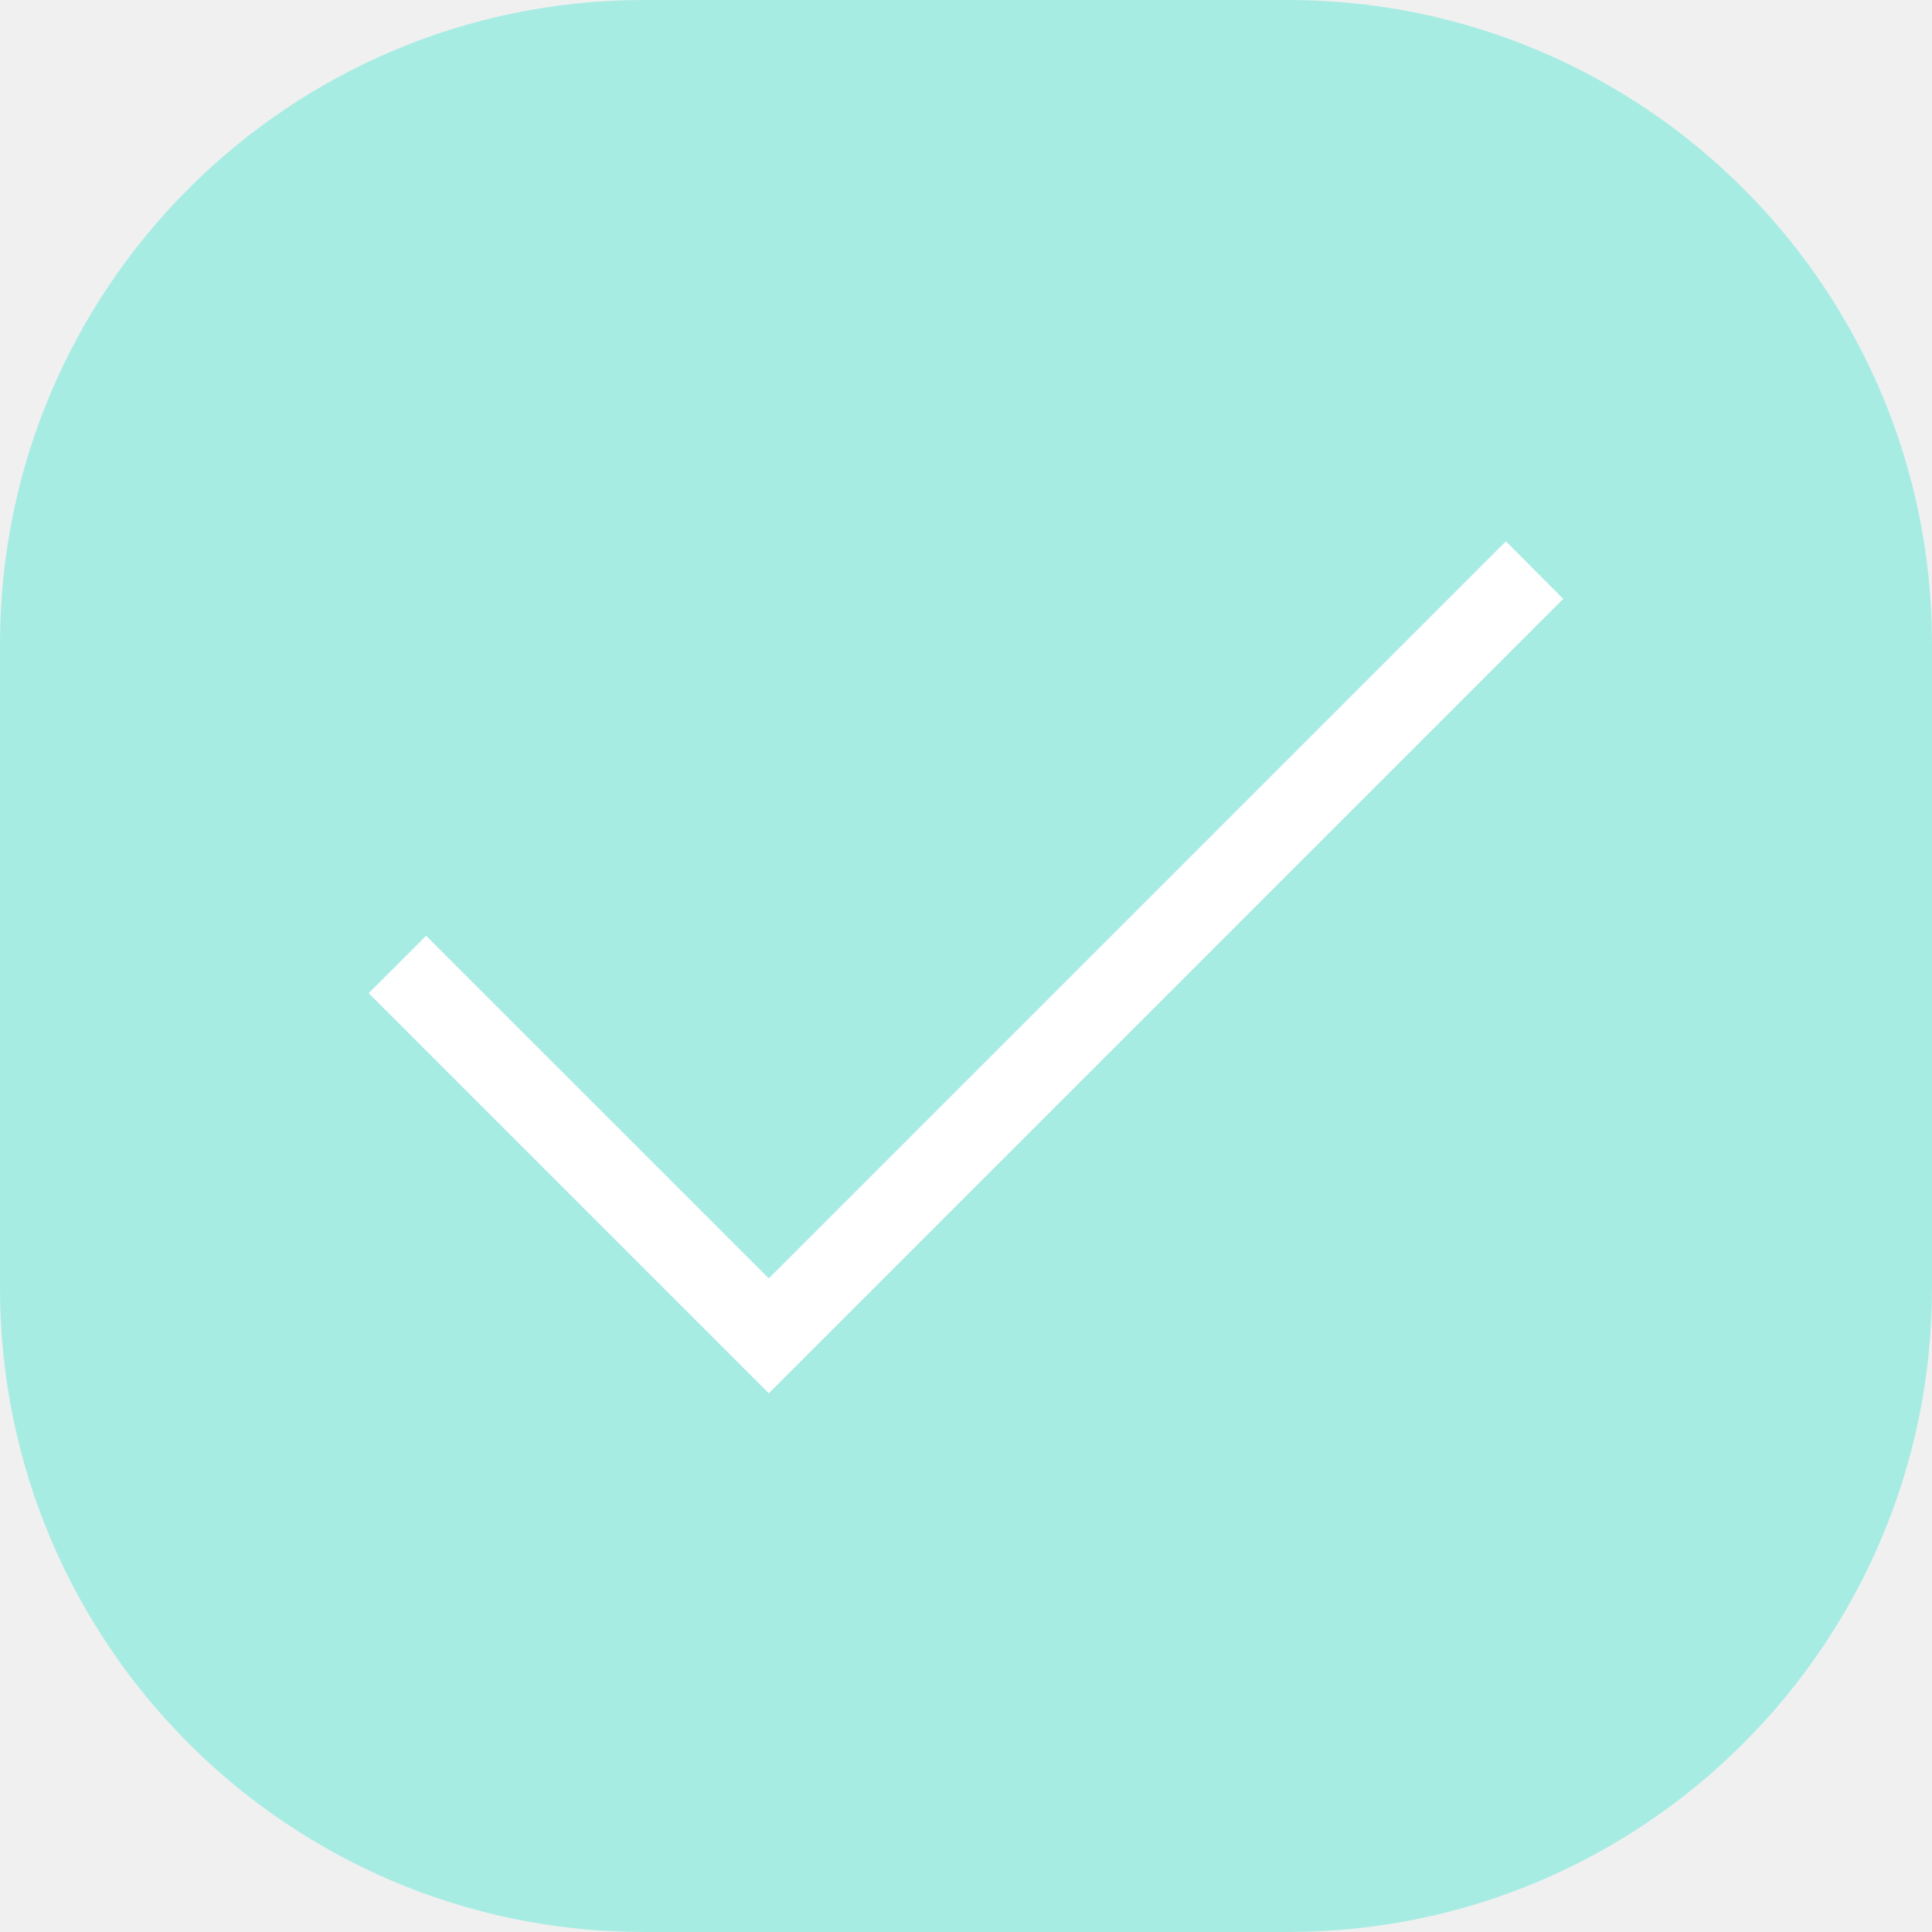
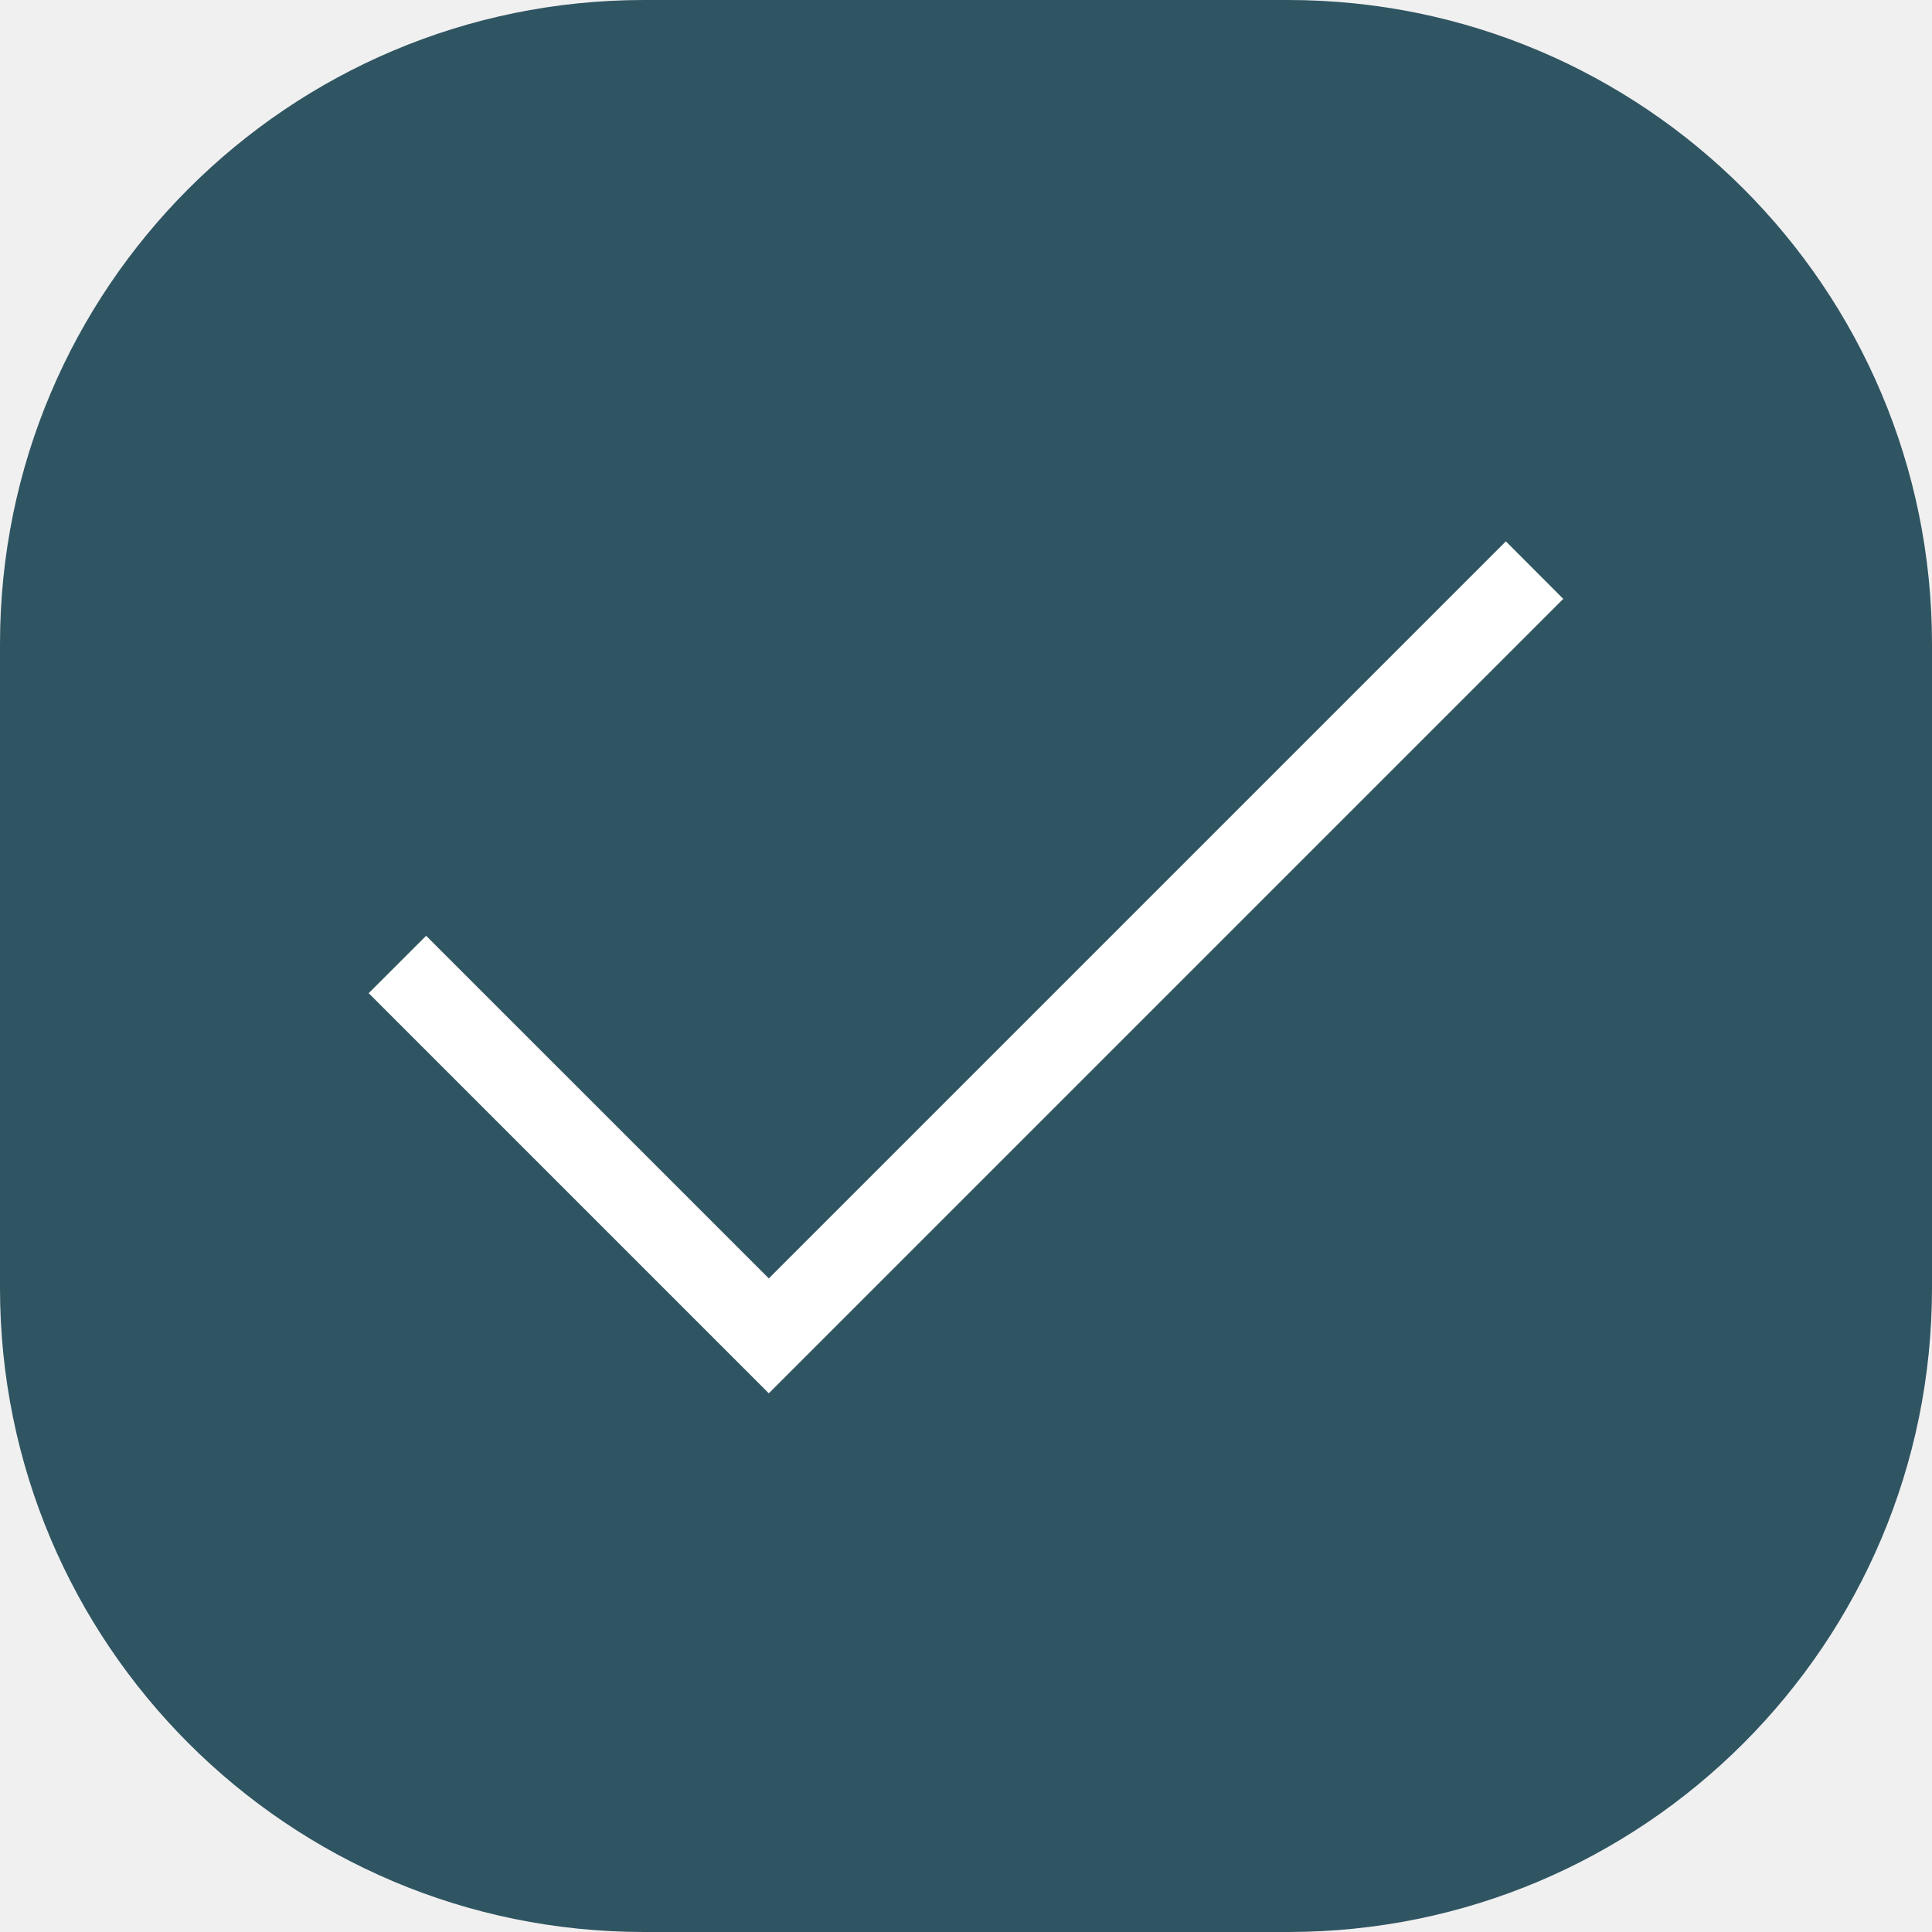
<svg xmlns="http://www.w3.org/2000/svg" width="30" height="30" viewBox="0 0 30 30" fill="none">
-   <rect width="30" height="30" rx="10" fill="#76EADA" fill-opacity="0.6" />
+   <rect width="30" height="30" rx="10" fill="rgba(27, 68, 82)" fill-opacity="0.9" />
  <path d="M11.938 21.635L5.725 15.422L6.617 14.531L11.938 19.851L23.383 8.406L24.274 9.299L11.938 21.635Z" fill="white" />
</svg>
